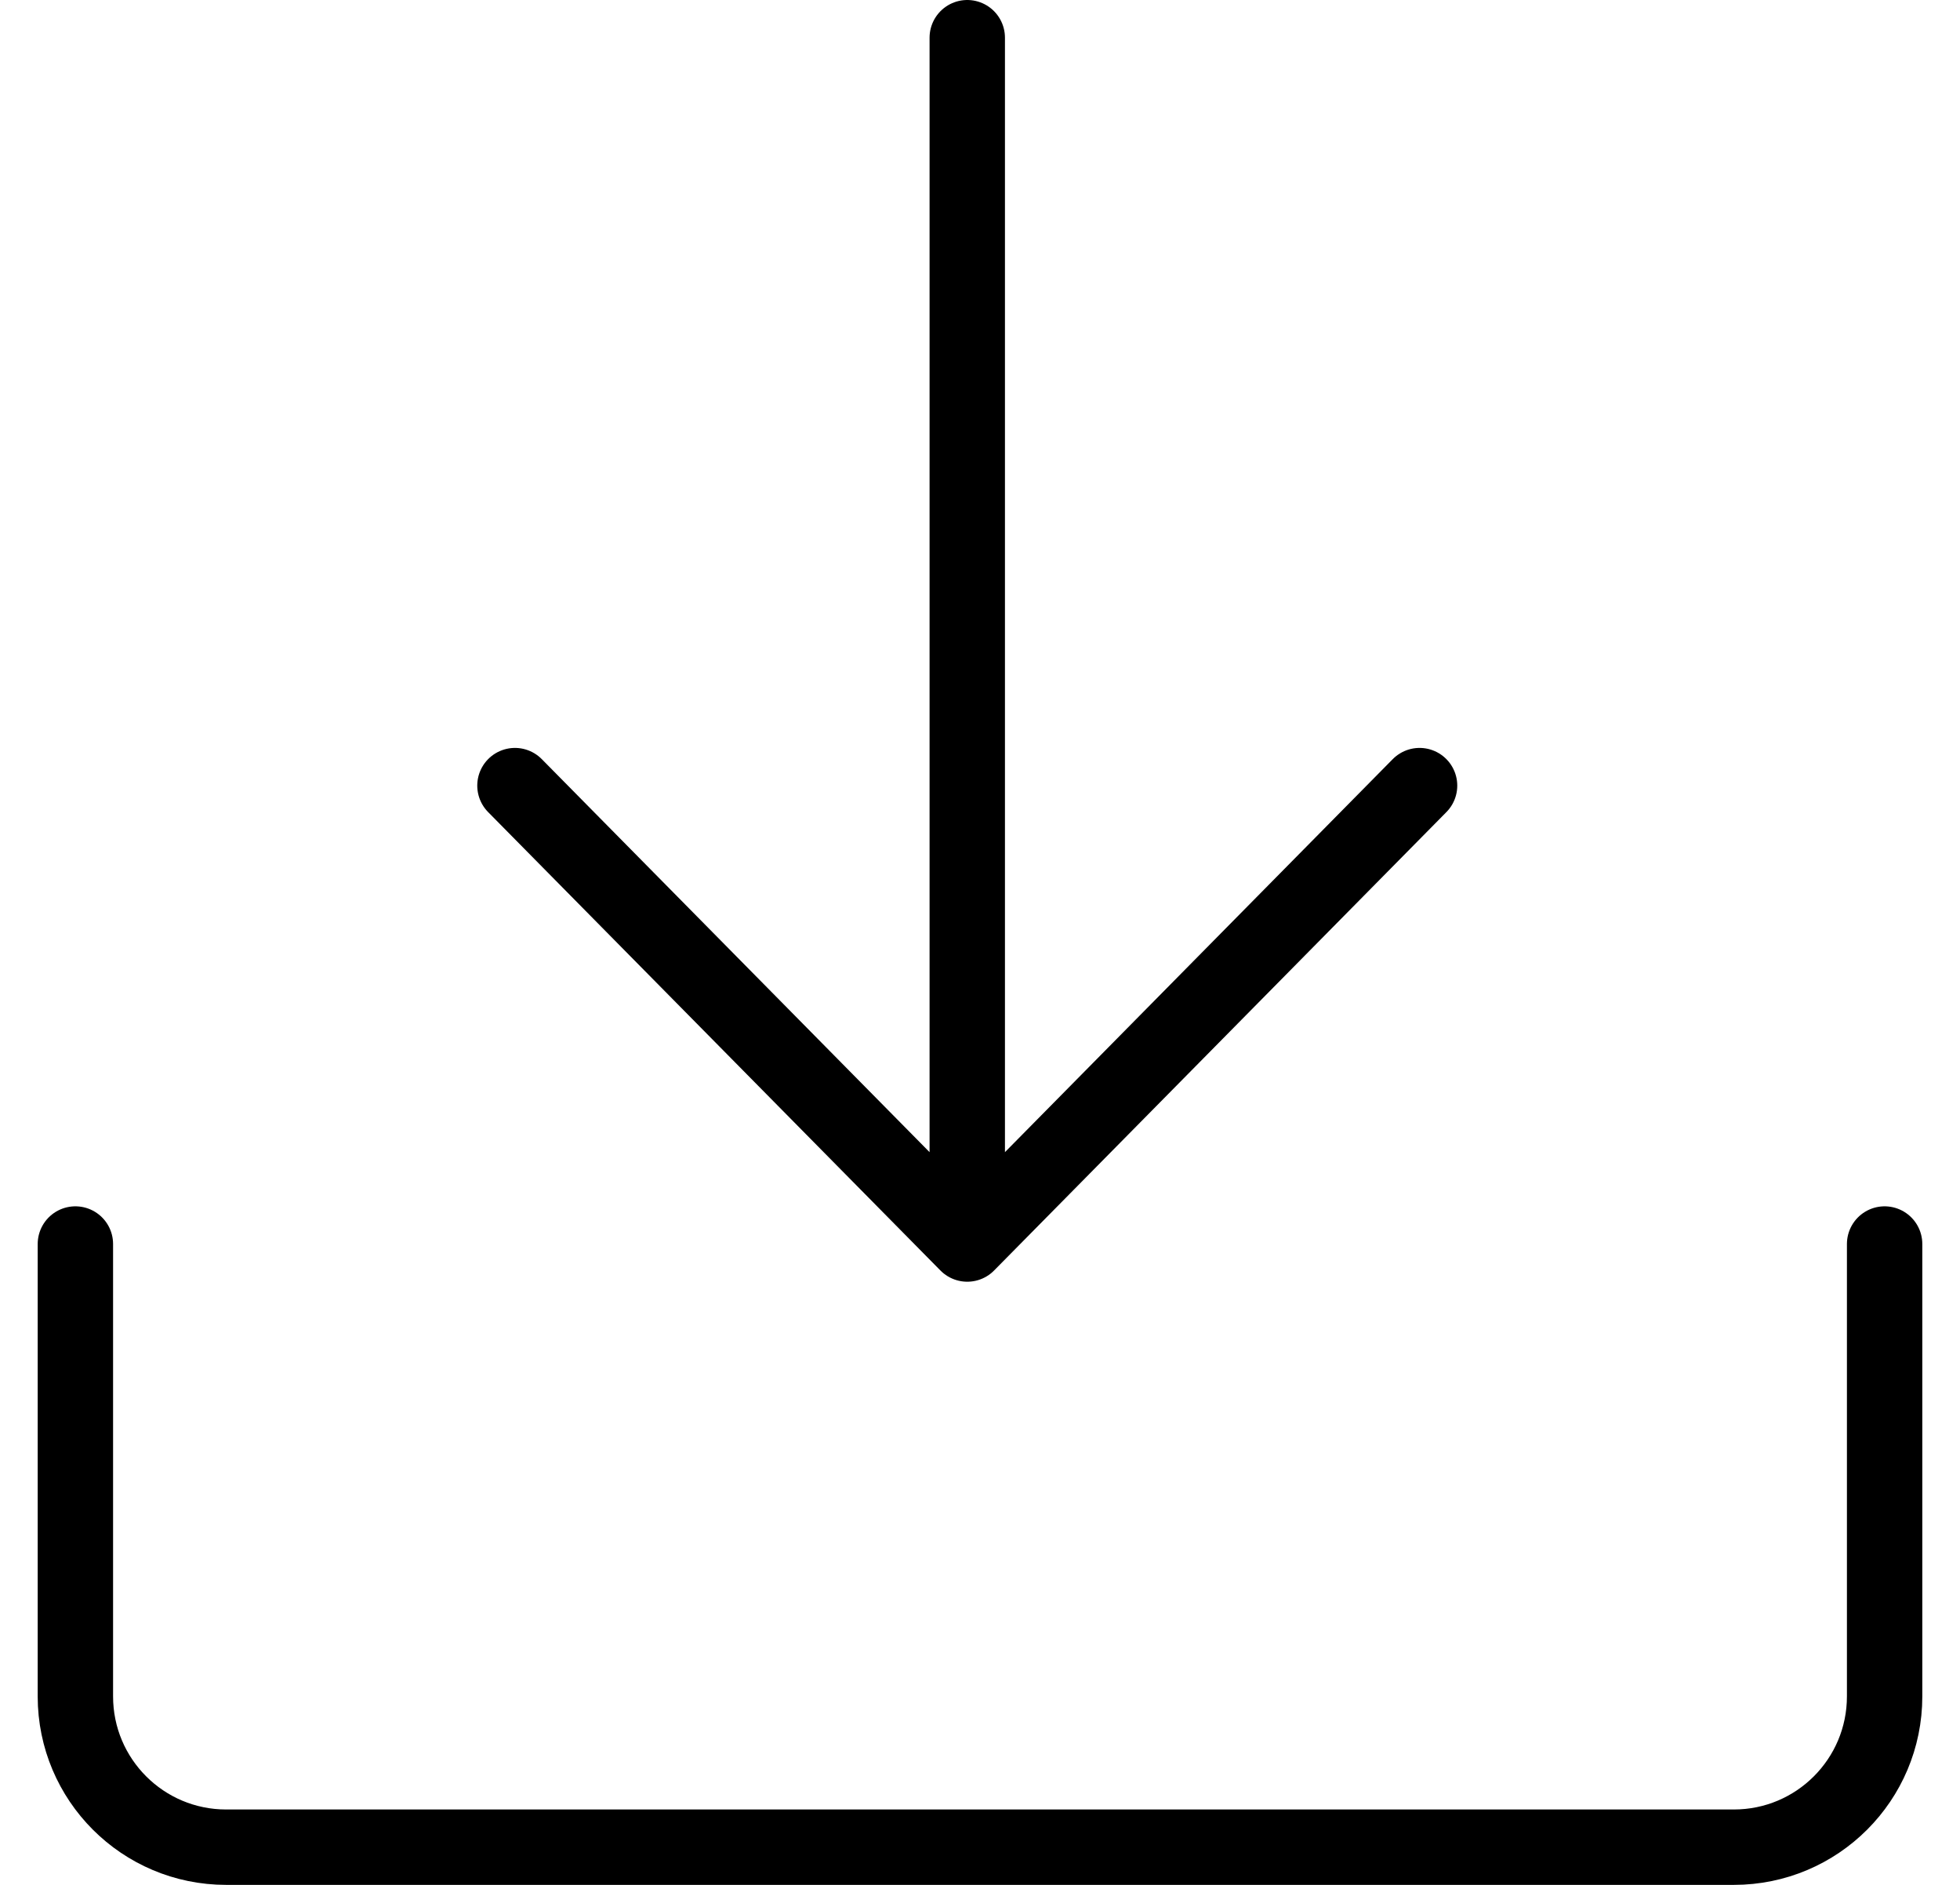
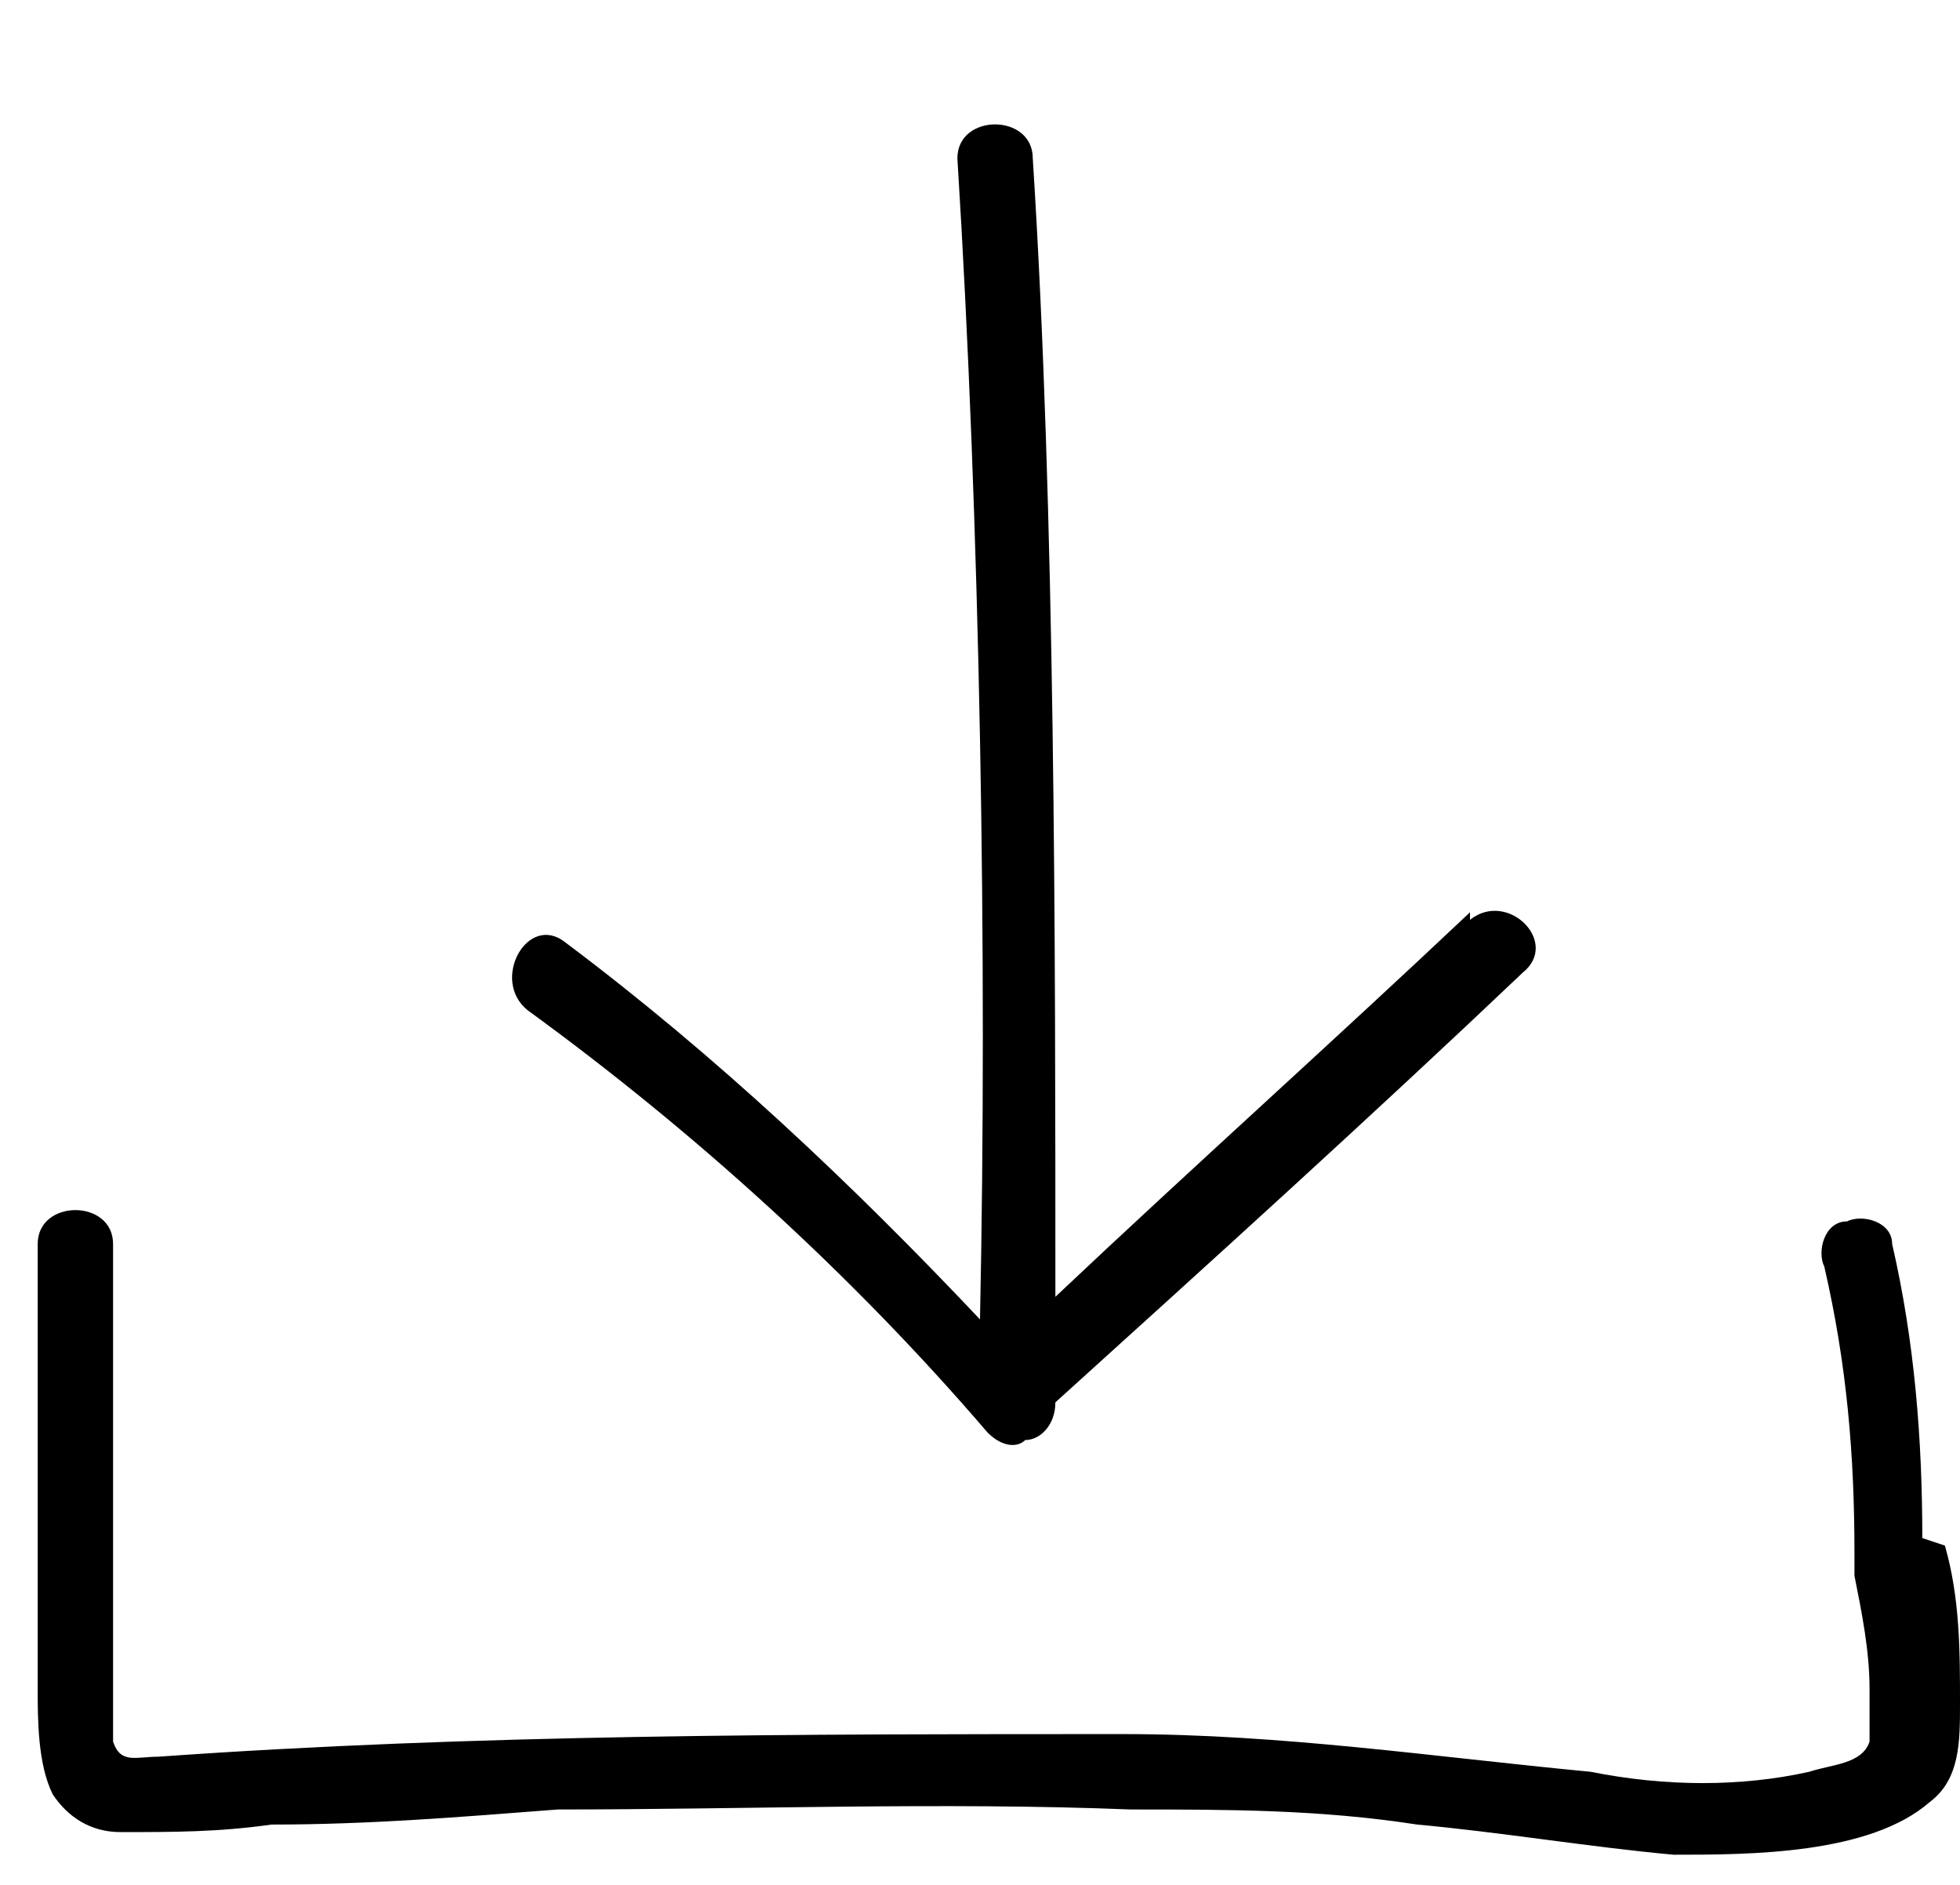
- <svg xmlns="http://www.w3.org/2000/svg" width="26" height="25" viewBox="0 0 26 25" fill="none">
-   <path d="M1 16.5V22.5C1 23.605 1.895 24.5 3 24.5H23C24.105 24.5 25 23.605 25 22.5V16.5M18.831 10.42L12.831 16.5M12.831 16.5L6.831 10.42M12.831 16.5V0.5" stroke="black" stroke-linecap="round" />
+ <svg xmlns="http://www.w3.org/2000/svg" id="Layer_1" version="1.1" viewBox="0 0 26 25">
+   <path d="M25.5,20.4s0,0,0,0c0-1.3-.1-2.6-.4-3.9,0-.3-.4-.4-.6-.3-.3,0-.4.4-.3.6.3,1.3.4,2.5.4,3.8,0,.1,0,.2,0,.3.1.5.2,1,.2,1.5,0,.2,0,.5,0,.7-.1.3-.5.3-.8.4-.9.2-1.9.2-2.9,0-2.1-.2-4.1-.5-6.2-.5-4.3,0-8.6,0-12.8.3-.3,0-.5.1-.6-.2,0-.2,0-.6,0-.8,0-.6,0-1.2,0-1.9,0-1.3,0-2.6,0-3.9,0-.6-1-.6-1,0v4c0,.6,0,1.2,0,1.9,0,.4,0,1,.2,1.4.2.3.5.5.9.5.7,0,1.3,0,2-.1,1.3,0,2.5-.1,3.8-.2,2.5,0,5.1-.1,7.6,0,1.3,0,2.5,0,3.8.2,1.1.1,2.3.3,3.4.4,1,0,2.6,0,3.4-.7.4-.3.4-.8.4-1.3,0-.7,0-1.4-.2-2.1Z" />
+   <path d="M19.5,12.1c-1.8,1.7-3.7,3.4-5.5,5.1,0-4.7,0-10.4-.3-15.1,0-.6-1-.6-1,0,.3,4.8.4,10.6.3,15.4-1.7-1.8-3.5-3.5-5.5-5-.5-.4-1,.5-.5.9,2.2,1.6,4.3,3.5,6.1,5.6.2.2.4.2.5.1.2,0,.4-.2.4-.5,0,0,0,0,0,0,2.1-1.9,4.2-3.8,6.2-5.7.5-.4-.2-1.1-.7-.7Z" />
</svg>
